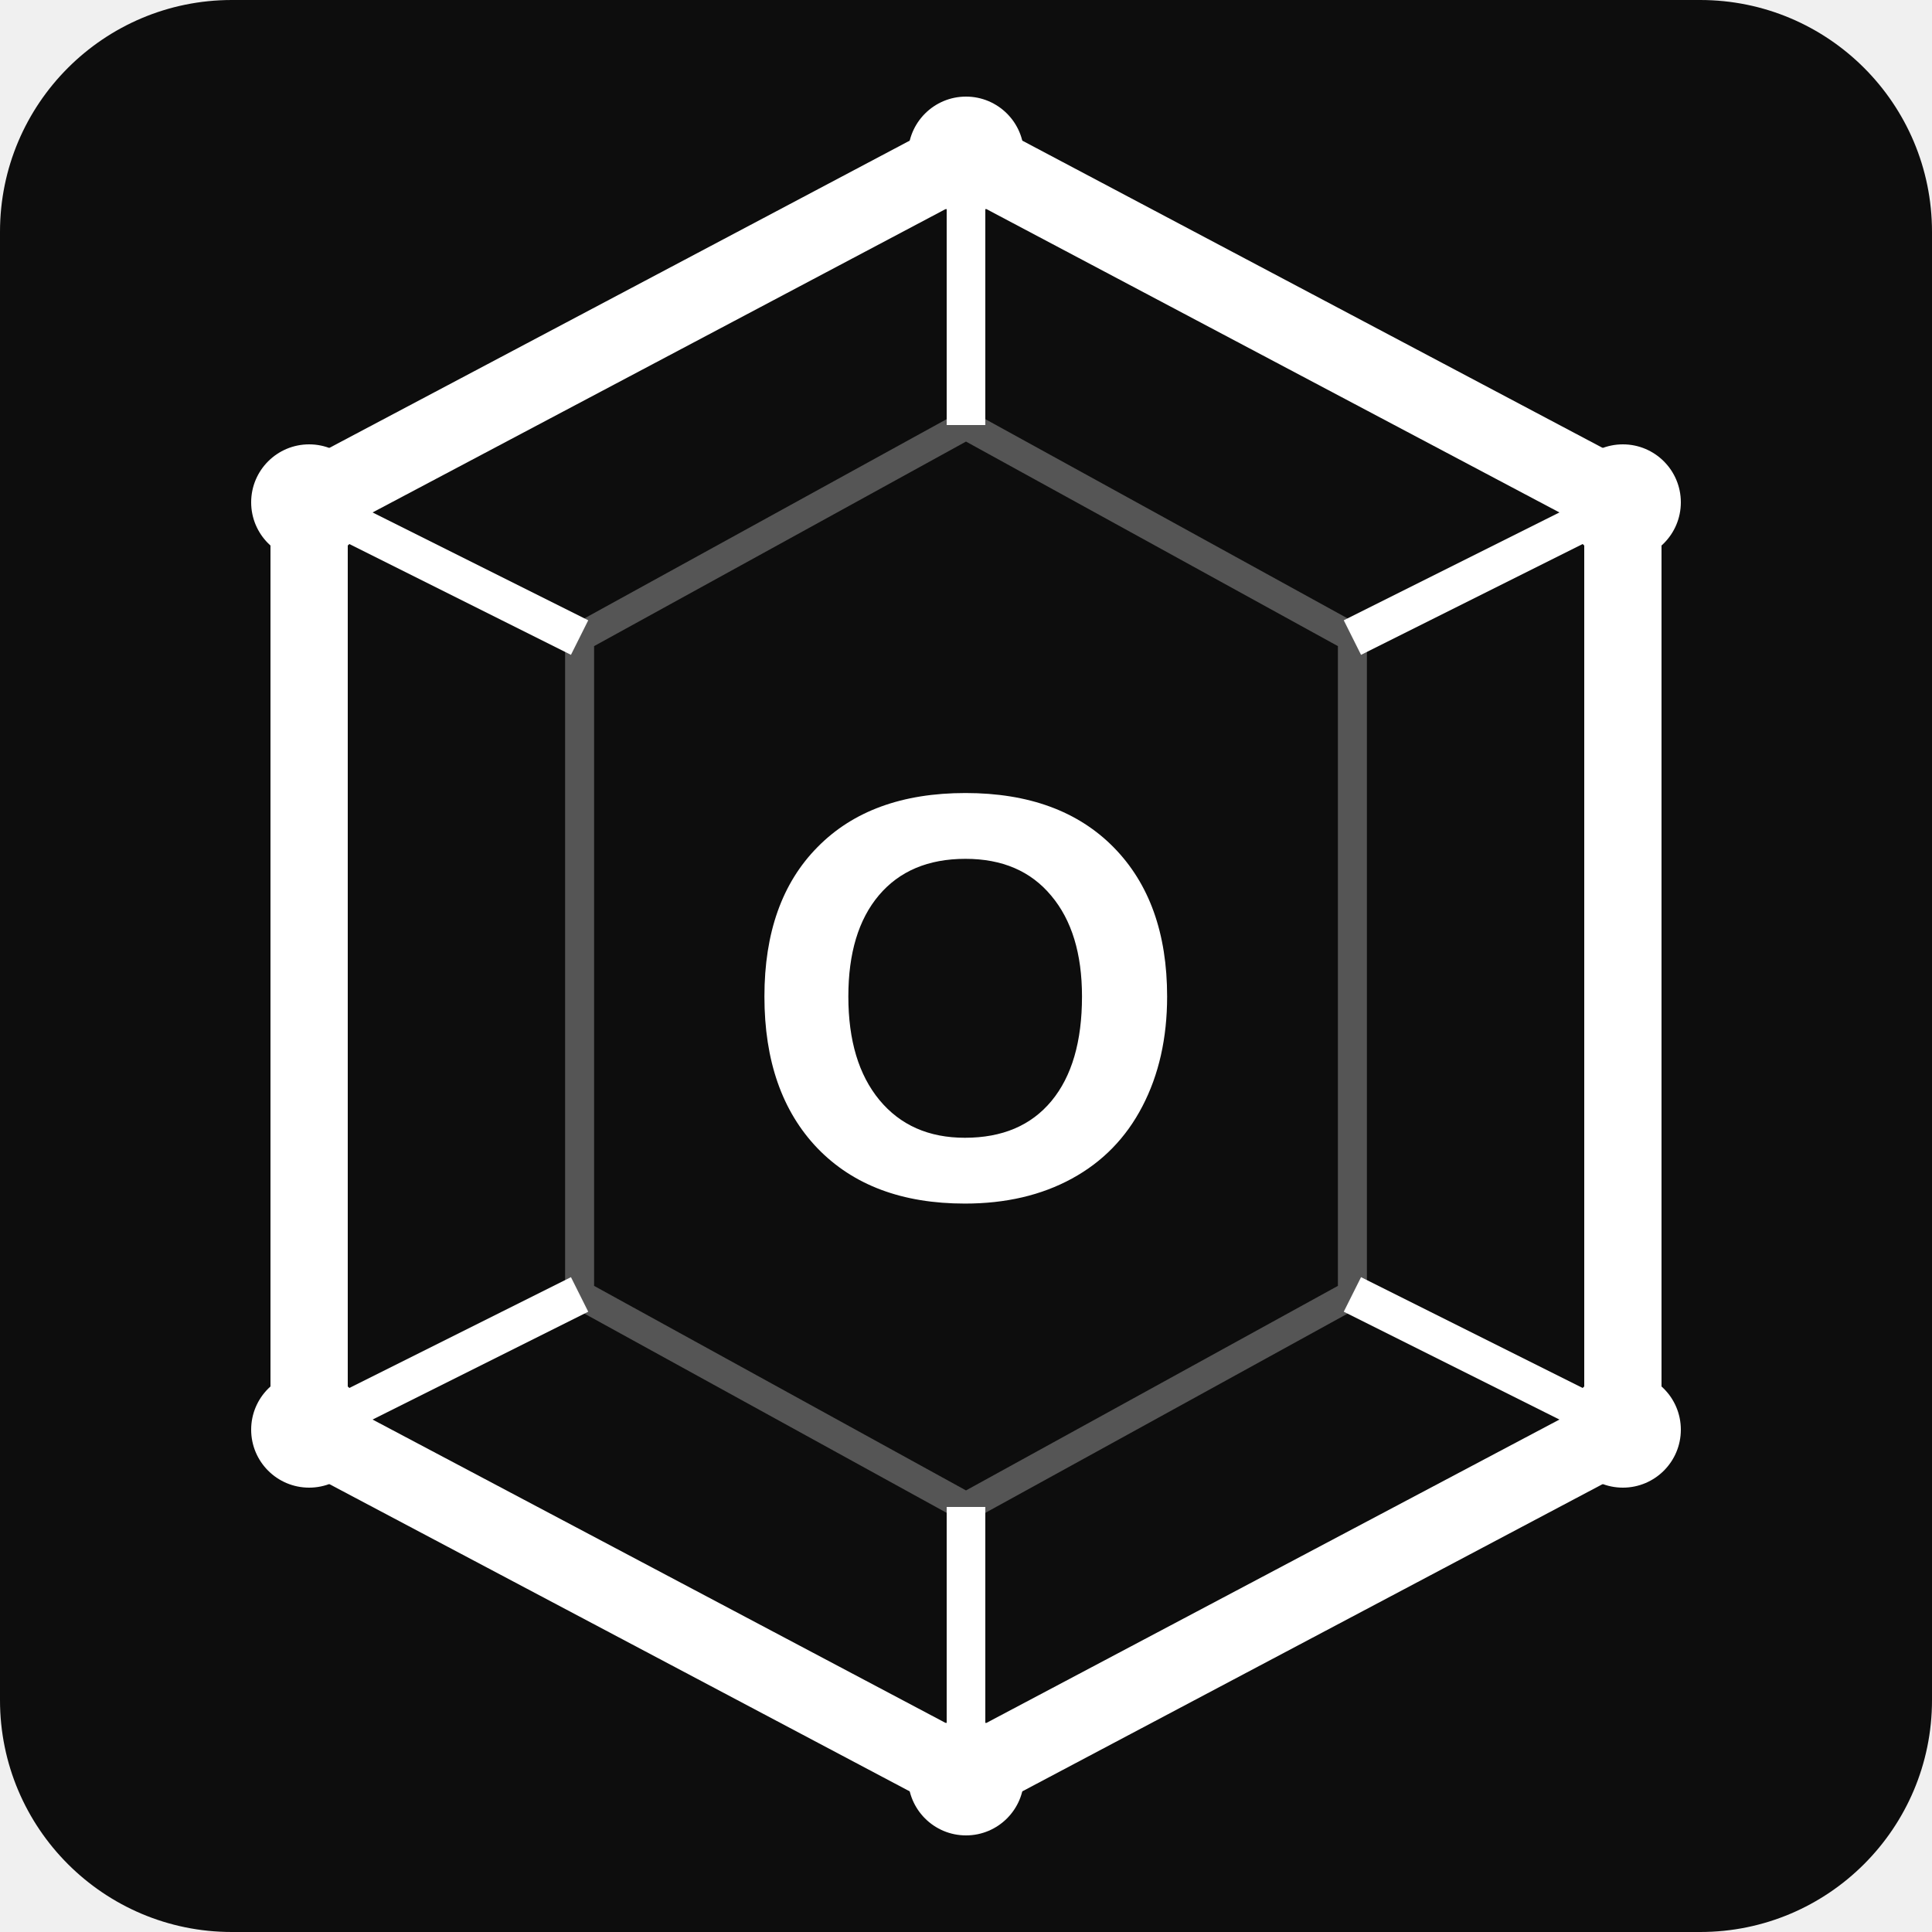
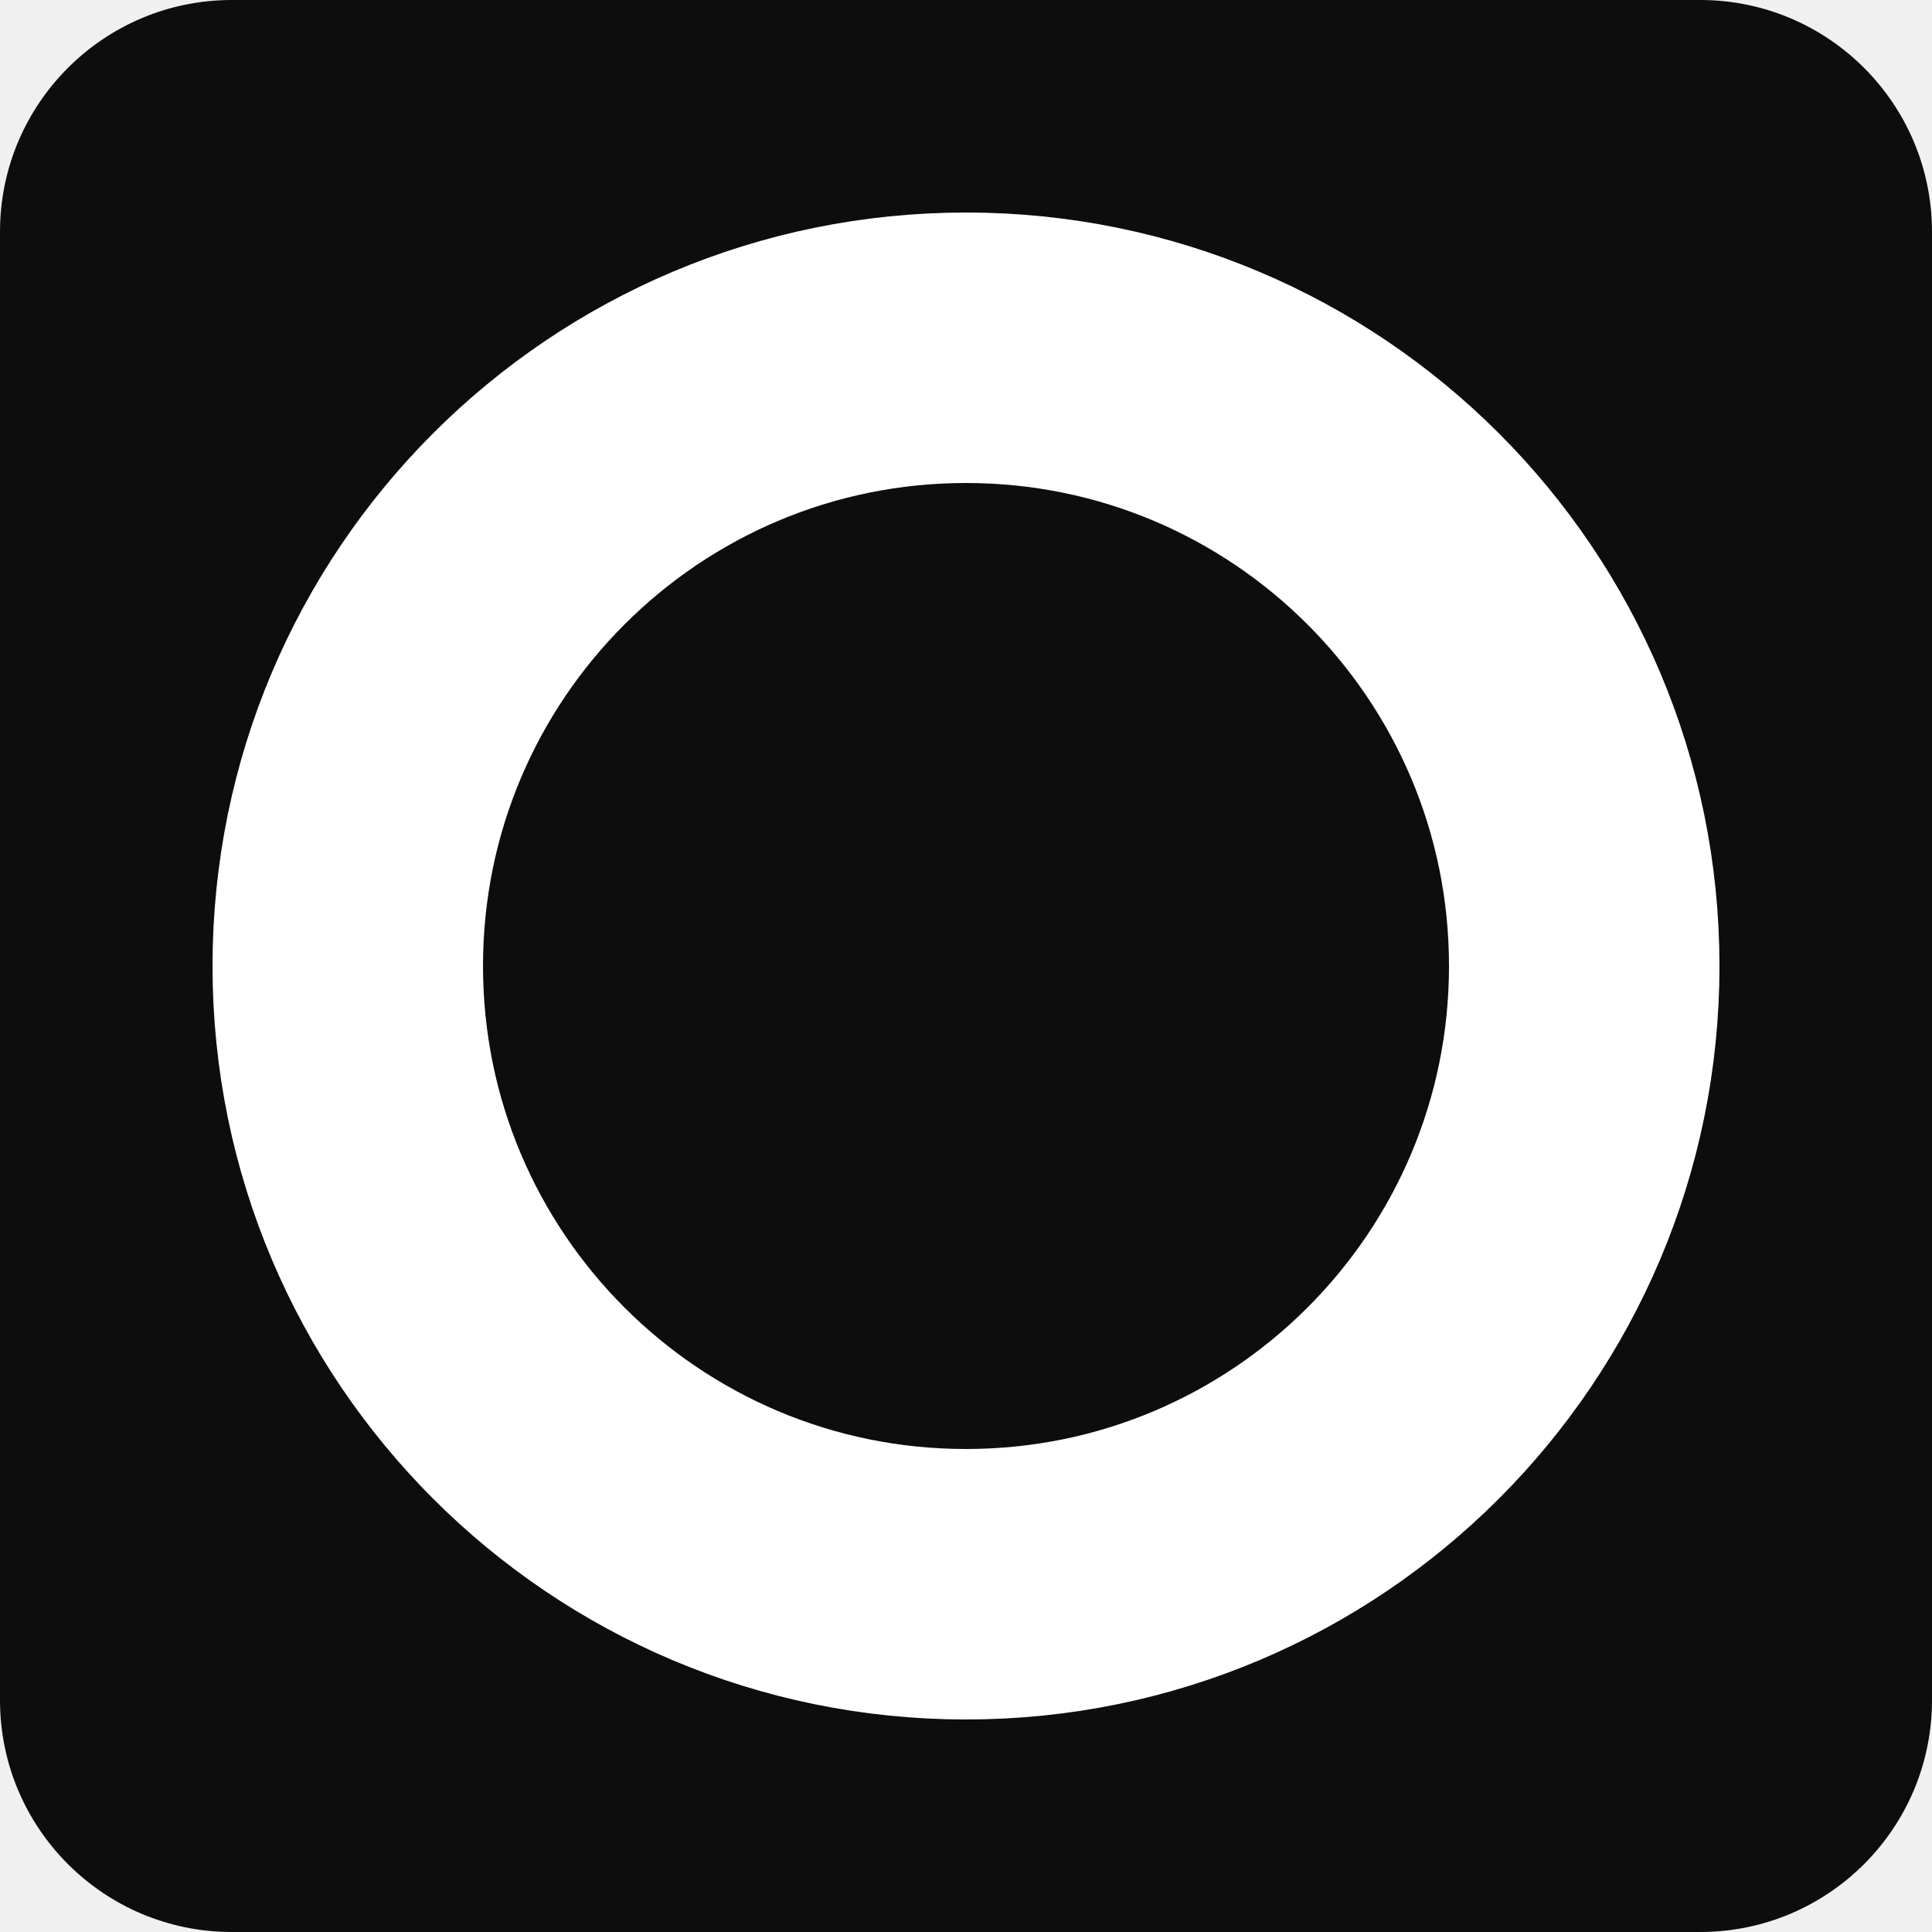
<svg xmlns="http://www.w3.org/2000/svg" viewBox="0 0 100 100">
  <rect width="100" height="100" rx="12" fill="#0d0d0d" />
-   <polygon points="50,8 84,26 84,74 50,92 16,74 16,26" fill="none" stroke="#ffffff" stroke-width="4" />
-   <polygon points="50,22 70,33 70,67 50,78 30,67 30,33" fill="none" stroke="#555" stroke-width="1.5" />
-   <line x1="16" y1="26" x2="30" y2="33" stroke="#ffffff" stroke-width="2" />
-   <line x1="84" y1="26" x2="70" y2="33" stroke="#ffffff" stroke-width="2" />
-   <line x1="84" y1="74" x2="70" y2="67" stroke="#ffffff" stroke-width="2" />
-   <line x1="16" y1="74" x2="30" y2="67" stroke="#ffffff" stroke-width="2" />
-   <line x1="50" y1="8" x2="50" y2="22" stroke="#ffffff" stroke-width="2" />
-   <line x1="50" y1="92" x2="50" y2="78" stroke="#ffffff" stroke-width="2" />
-   <circle cx="16" cy="26" r="3" fill="#ffffff" />
-   <circle cx="84" cy="26" r="3" fill="#ffffff" />
-   <circle cx="84" cy="74" r="3" fill="#ffffff" />
-   <circle cx="16" cy="74" r="3" fill="#ffffff" />
-   <circle cx="50" cy="8" r="3" fill="#ffffff" />
-   <circle cx="50" cy="92" r="3" fill="#ffffff" />
-   <text x="50" y="62" font-family="Arial, sans-serif" font-size="30" font-weight="700" fill="#ffffff" text-anchor="middle">O</text>
+   <circle cx="50" cy="50" r="32" fill="none" stroke="#ffffff" stroke-width="14" />
</svg>
